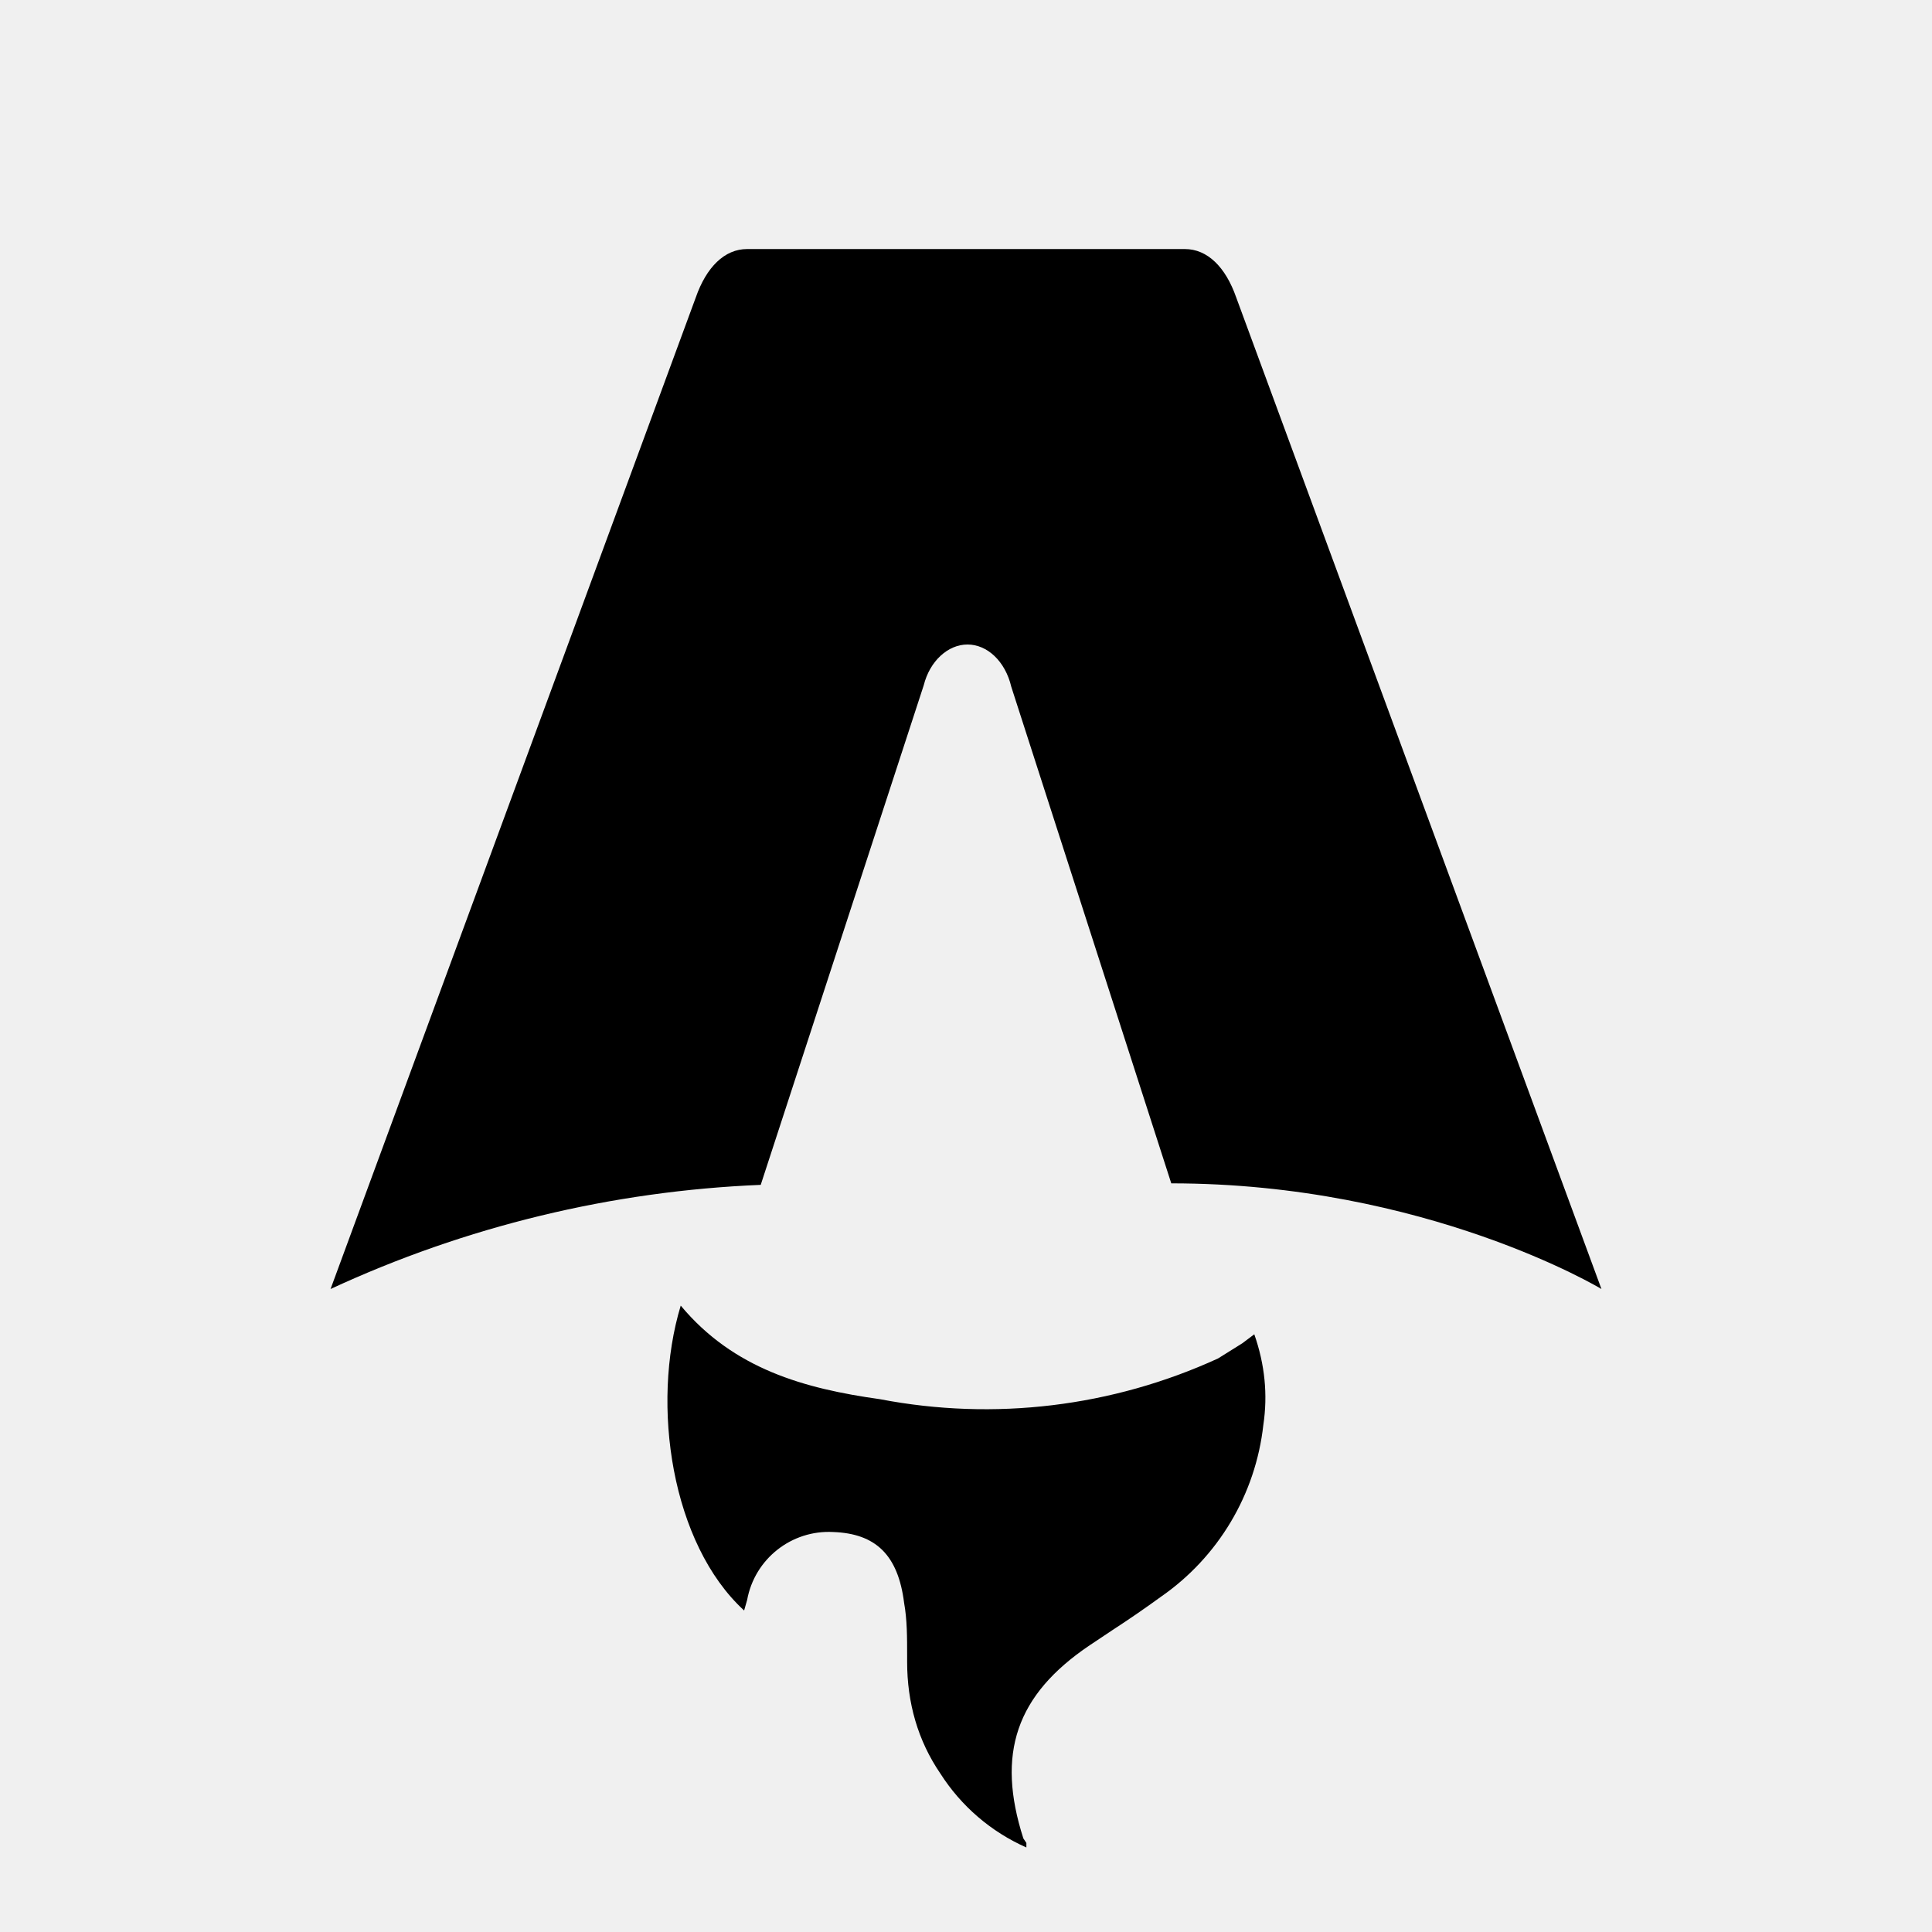
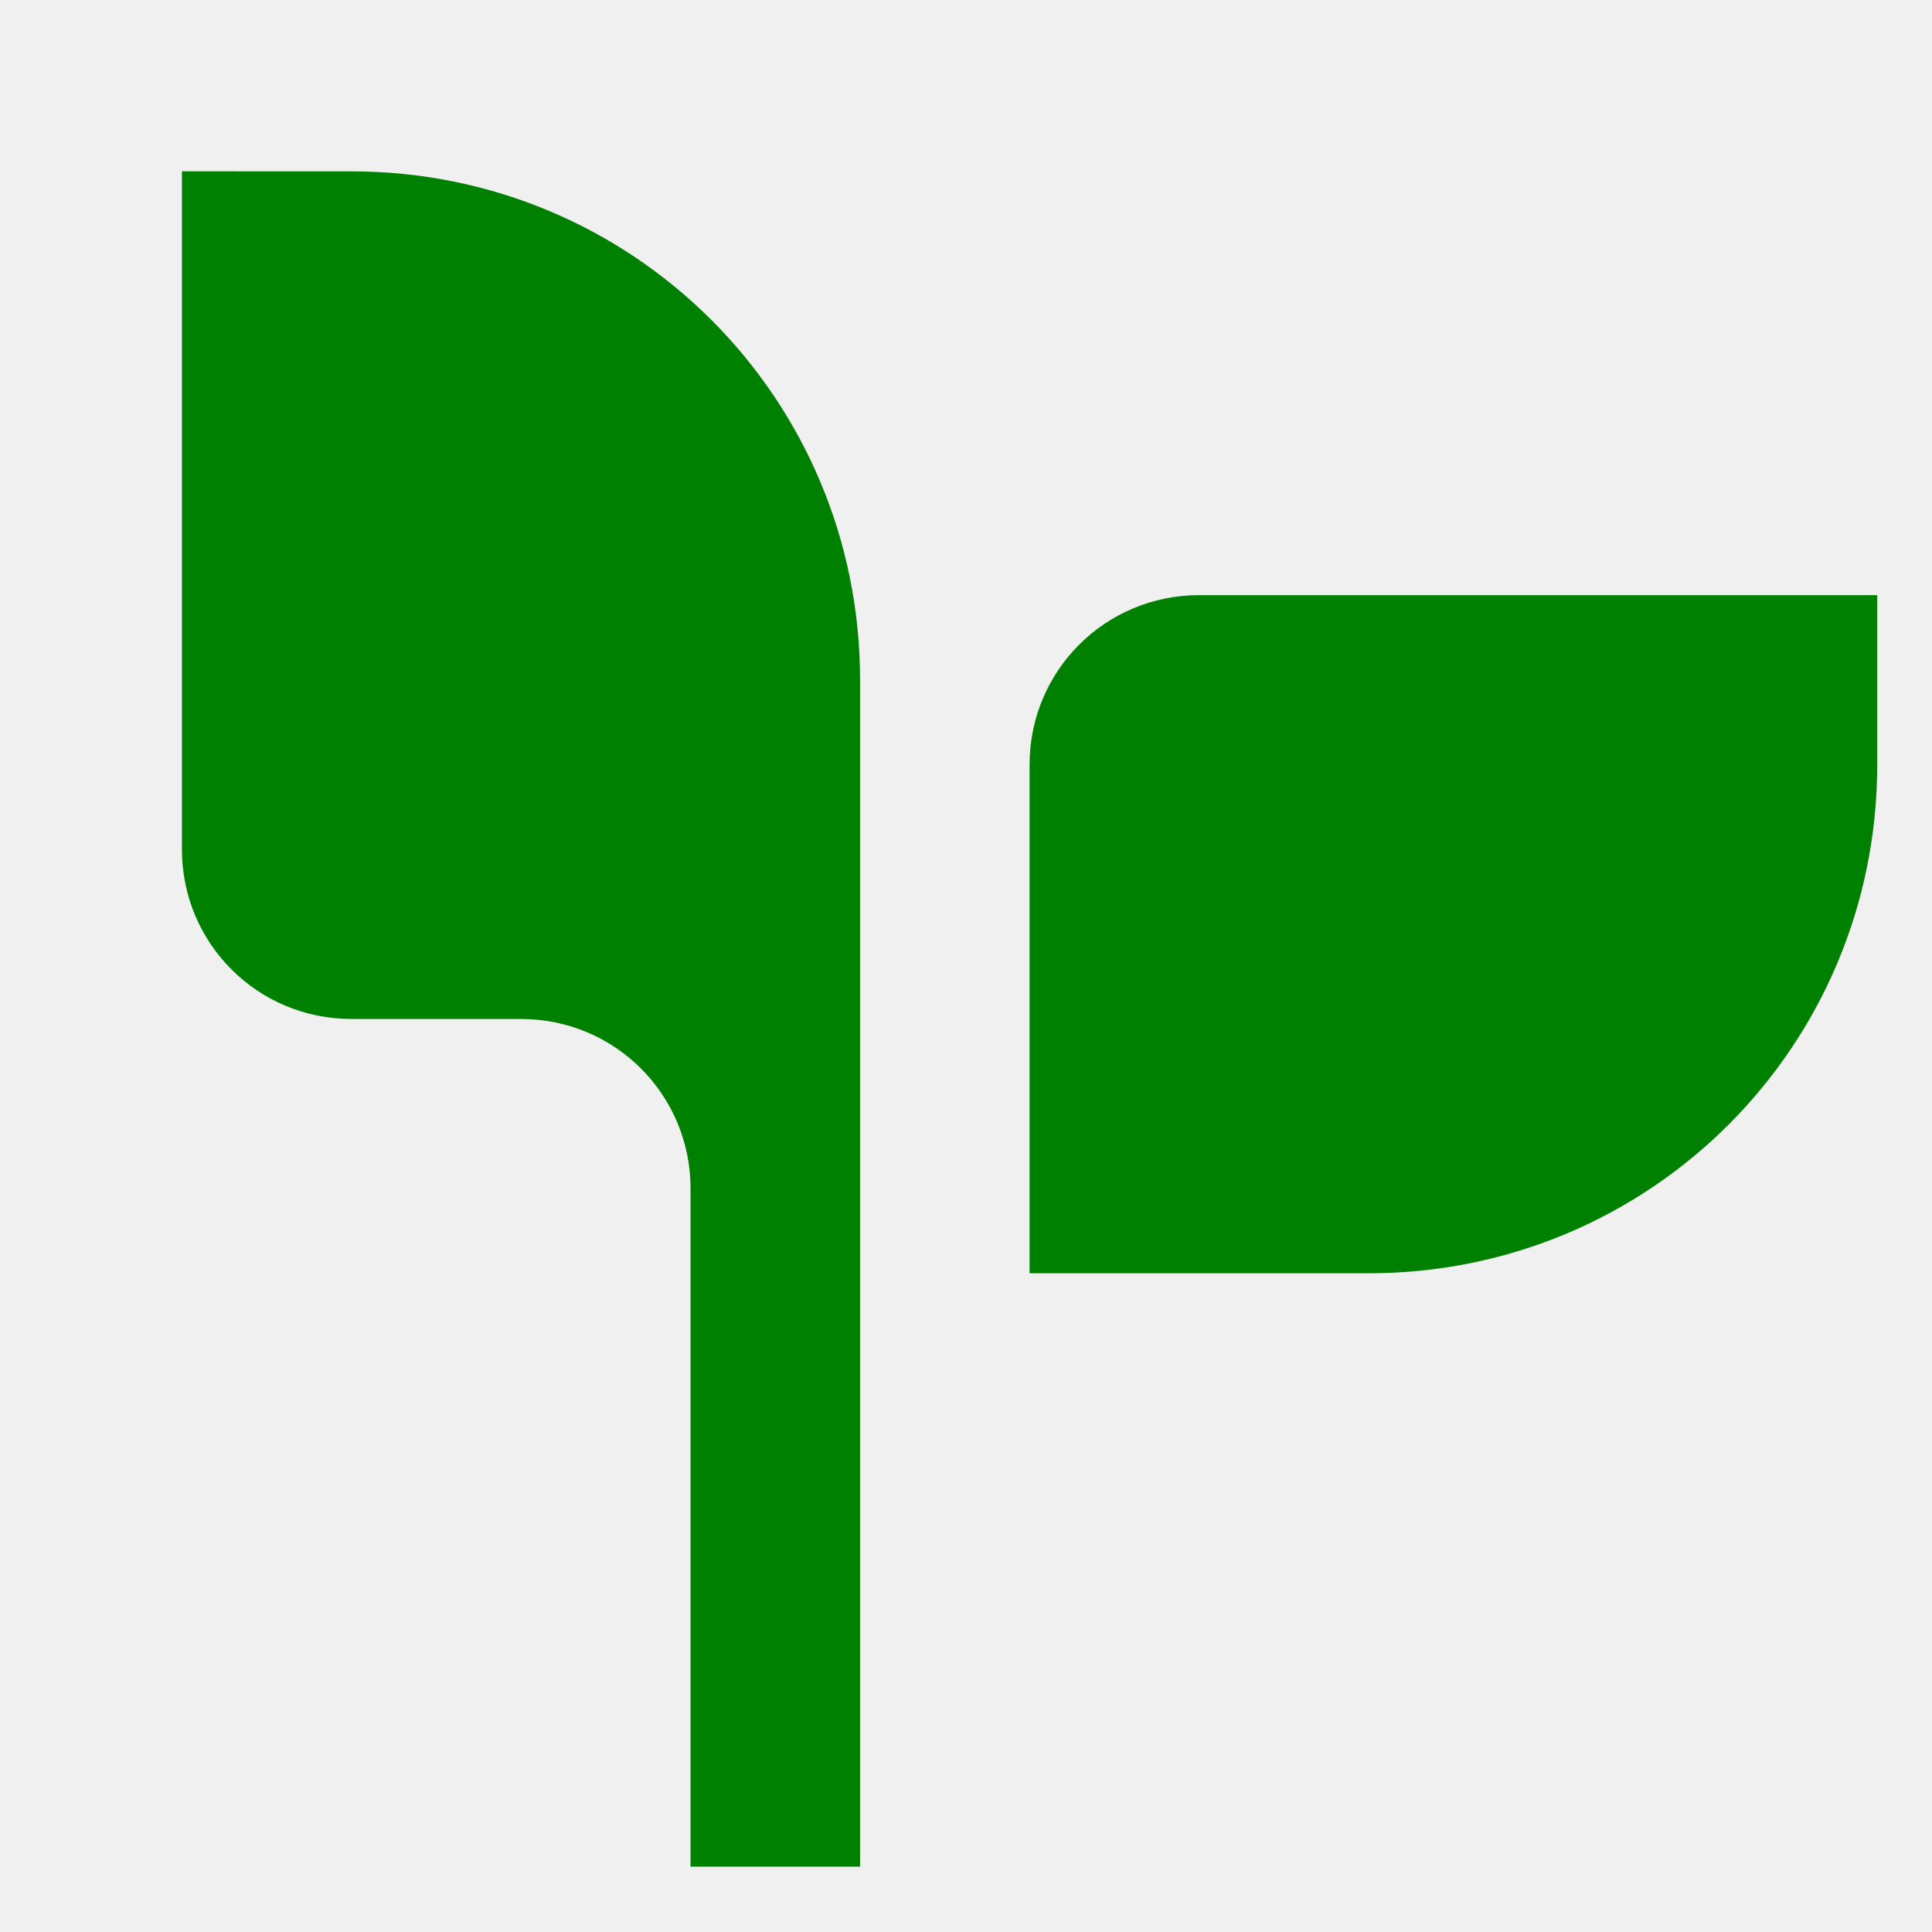
- <svg xmlns="http://www.w3.org/2000/svg" fill="none" viewBox="0 0 128 128">
-   <path d="M50.4 78.5a75.1 75.1 0 0 0-28.5 6.9l24.2-65.7c.7-2 1.9-3.2 3.4-3.2h29c1.5 0 2.7 1.2 3.4 3.2l24.2 65.7s-11.6-7-28.5-7L67 45.5c-.4-1.7-1.6-2.8-2.9-2.8-1.3 0-2.5 1.1-2.9 2.7L50.4 78.5Zm-1.1 28.2Zm-4.2-20.2c-2 6.6-.6 15.8 4.2 20.2a17.5 17.5 0 0 1 .2-.7 5.5 5.5 0 0 1 5.7-4.5c2.8.1 4.3 1.5 4.7 4.7.2 1.1.2 2.3.2 3.5v.4c0 2.7.7 5.2 2.2 7.4a13 13 0 0 0 5.7 4.9v-.3l-.2-.3c-1.8-5.6-.5-9.5 4.4-12.8l1.5-1a73 73 0 0 0 3.2-2.2 16 16 0 0 0 6.8-11.4c.3-2 .1-4-.6-6l-.8.6-1.6 1a37 37 0 0 1-22.4 2.7c-5-.7-9.7-2-13.2-6.2Z" />
-   <style>
-         path { fill: #000; }
-         @media (prefers-color-scheme: dark) {
-             path { fill: #FFF; }
-         }
-     </style>
+ <svg xmlns="http://www.w3.org/2000/svg" width="96mm" height="96mm" viewBox="0 0 96 96" version="1.1" id="svg5" xml:space="preserve">
+   <defs id="defs2" />
+   <g id="layer1" transform="translate(-593.2929,-79.62702)">
+     <rect style="opacity:1;fill:none;fill-opacity:1;stroke:#000000;stroke-width:0" id="rect8526" width="96" height="96" x="593.293" y="79.627" />
+     <g id="g739" transform="matrix(0.9949472,0,0,0.9949472,37.78039,163.8941)">
+       <g id="g679" transform="translate(-36.01774,-161.6762)">
+         <path id="path675" style="fill:#008000;fill-opacity:1;stroke:#000000;stroke-width:0" d="m 654.237,106.704 c -4.691,0 -8.467,3.776 -8.467,8.467 v 25.4 h 16.933 c 14.072,0 25.4,-11.328 25.4,-25.4 v -8.467 z" />
+         <path id="path677" style="fill:#008000;fill-opacity:1;stroke:#000000;stroke-width:0" d="m 603.437,85.537 v 33.867 c 0,4.691 3.776,8.467 8.467,8.467 h 8.467 c 4.691,0 8.467,3.776 8.467,8.467 v 33.867 h 8.467 v -42.333 -16.933 c 0,-14.072 -11.328,-25.4 -25.4,-25.4 z" />
+       </g>
+     </g>
+   </g>
</svg>
